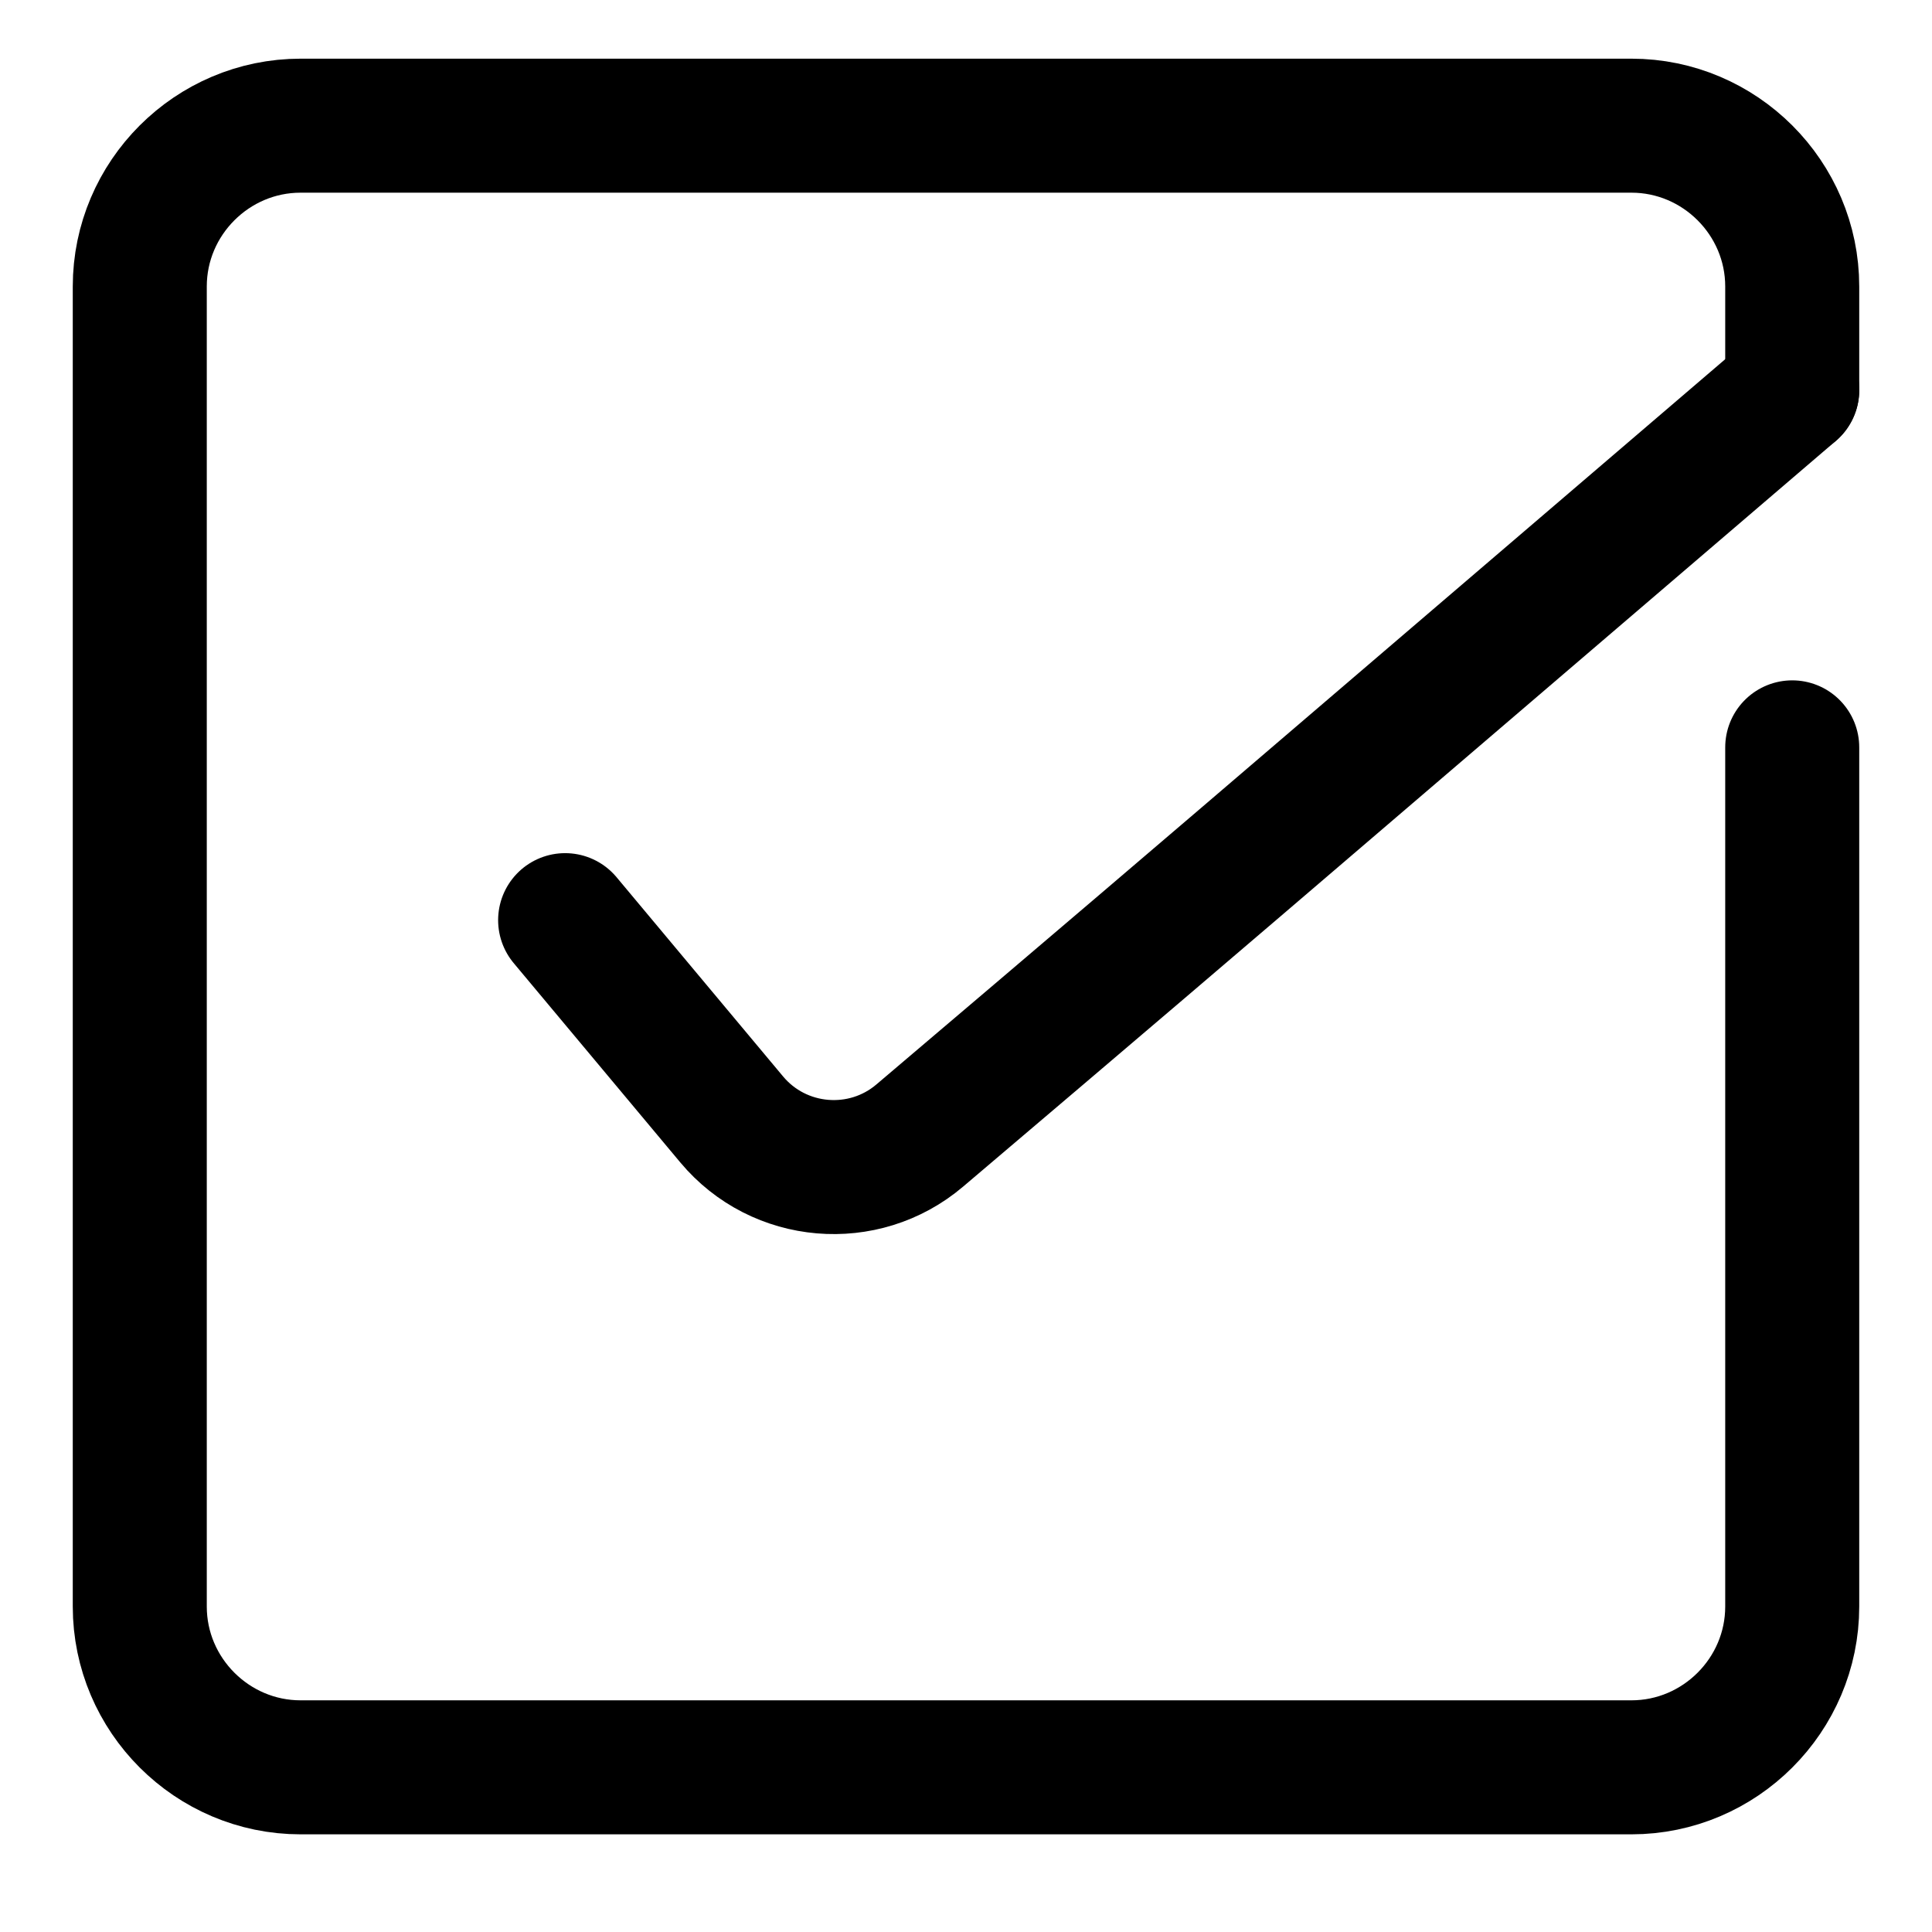
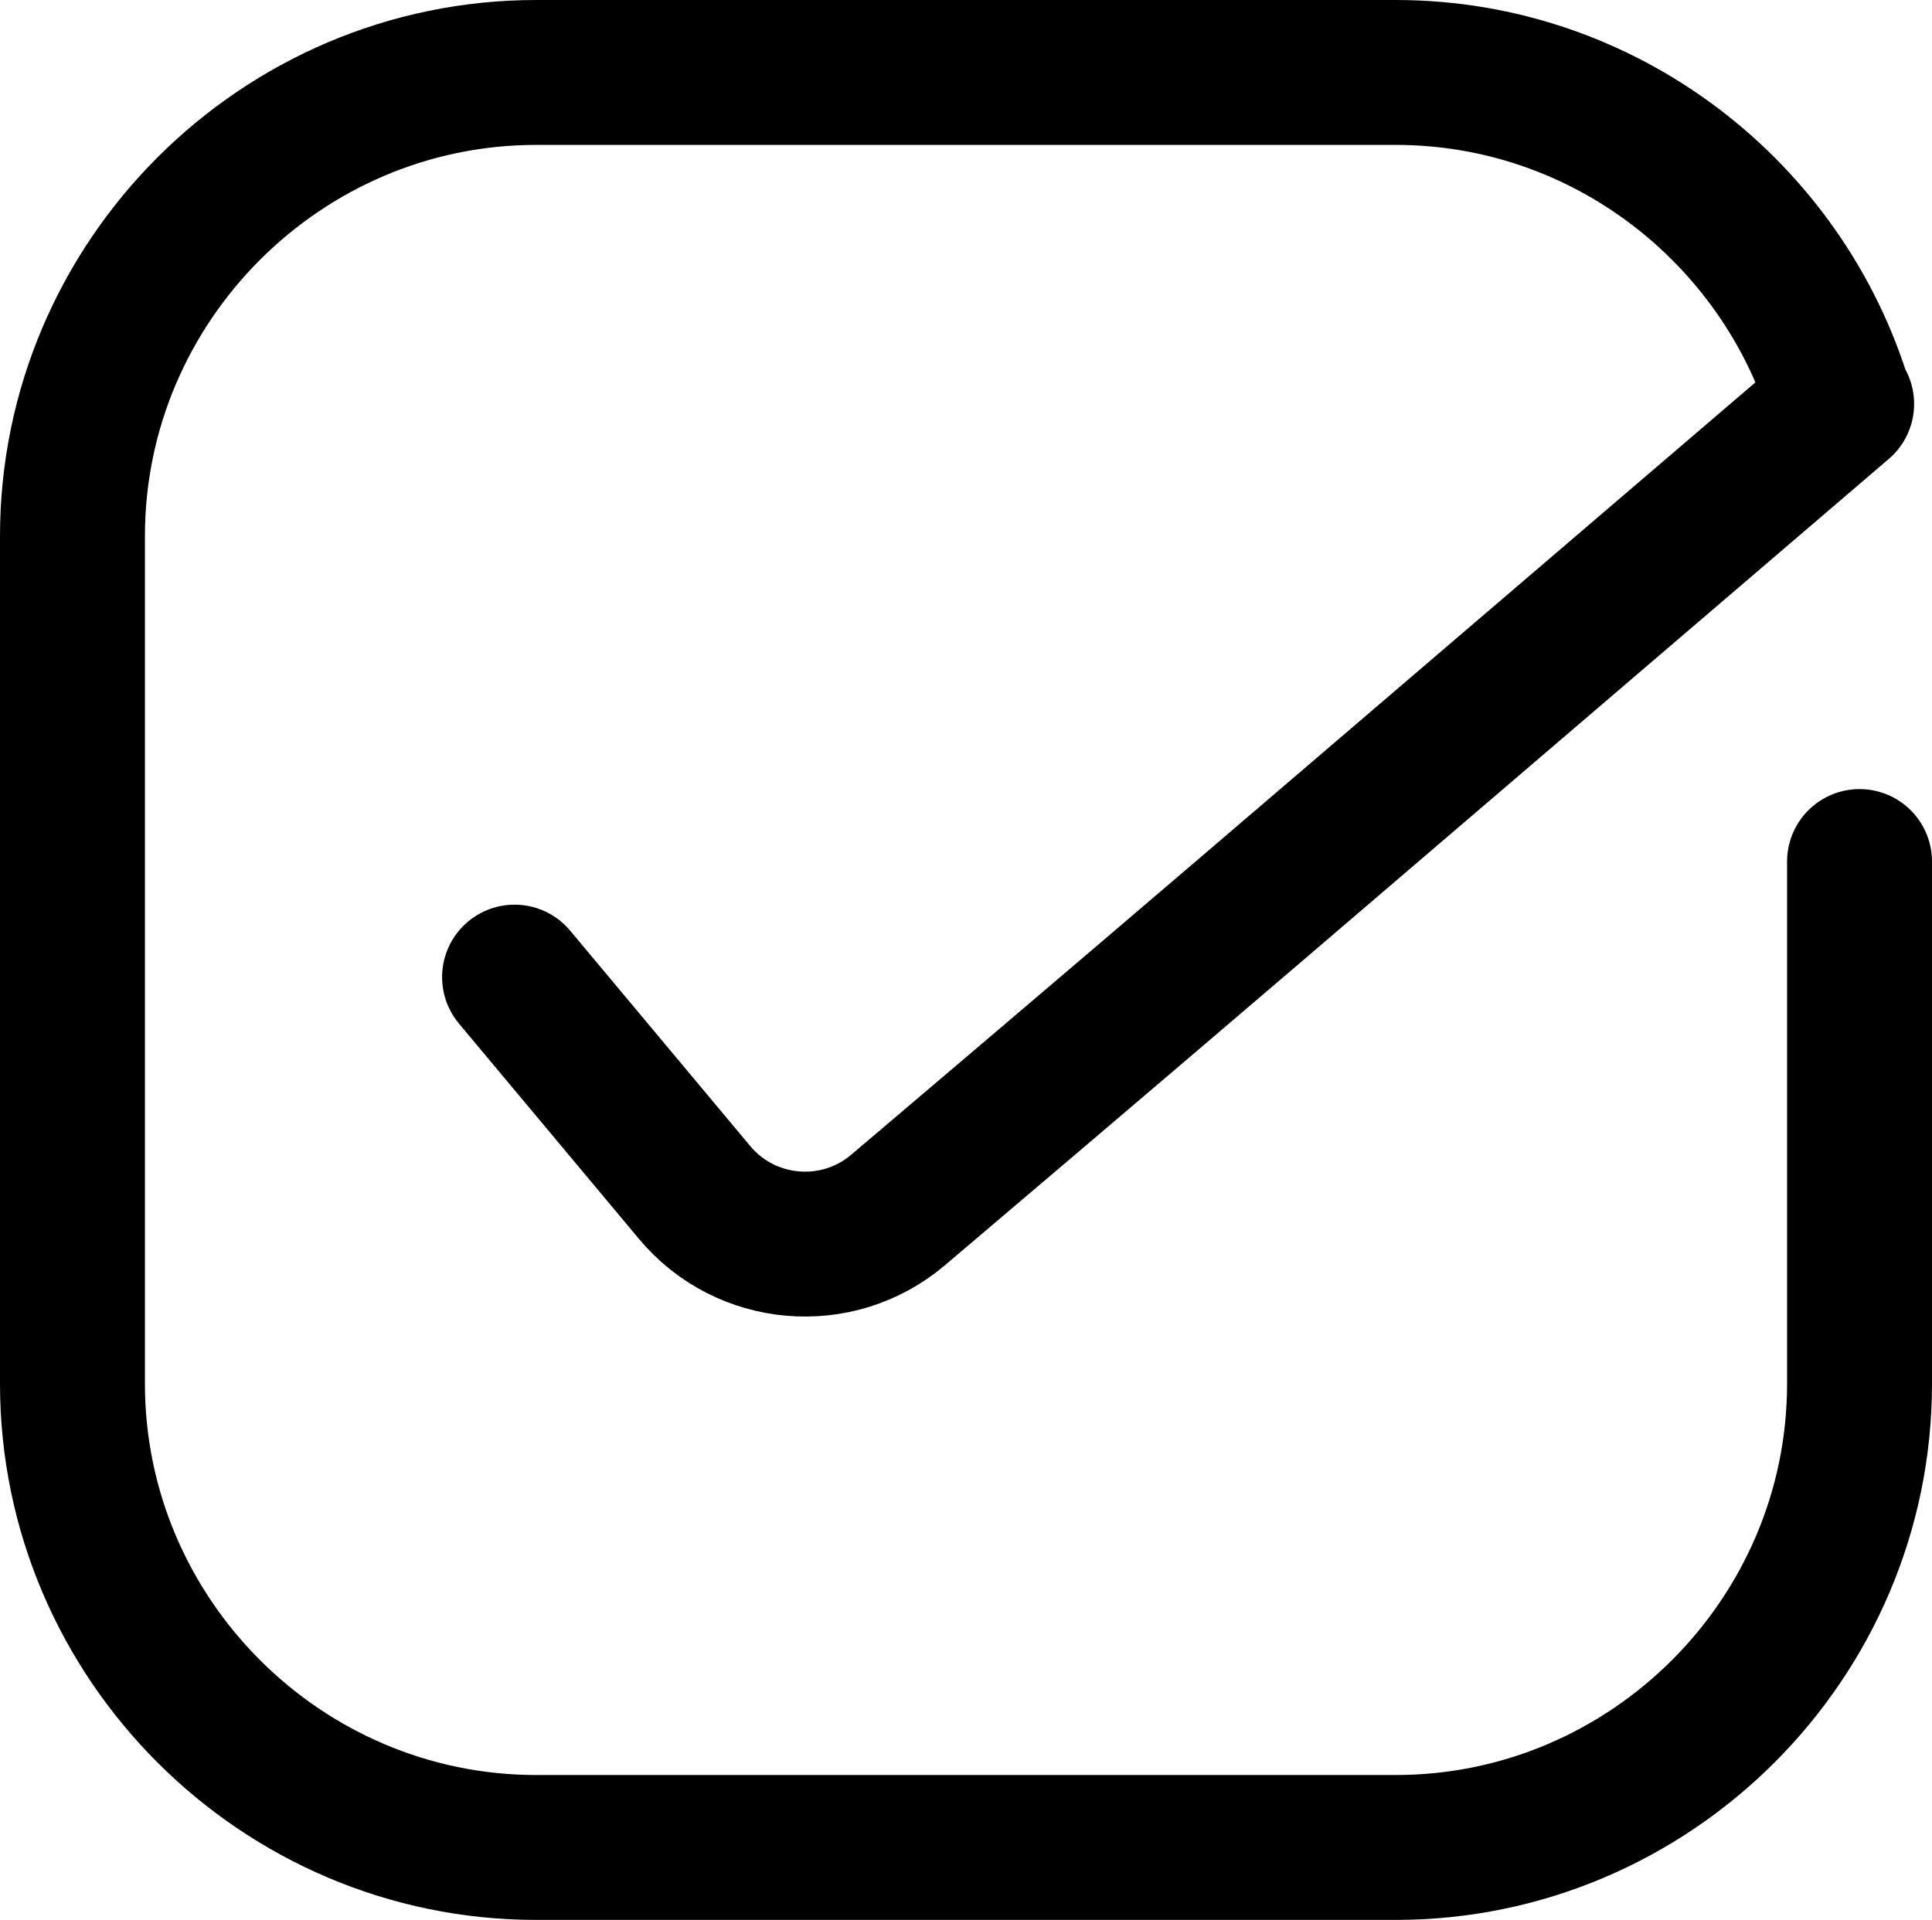
- <svg xmlns="http://www.w3.org/2000/svg" version="1.1" id="Layer_1" x="0px" y="0px" width="72.083px" height="72.083px" viewBox="0 0 72.083 72.083" enable-background="new 0 0 72.083 72.083" xml:space="preserve">
-   <path fill="none" stroke="currentColor" stroke-width="5" stroke-linecap="round" stroke-linejoin="round" stroke-miterlimit="10" d="  M21.085,34.331l6.215,7.436c1.764,2.11,4.921,2.38,7.017,0.599l4.454-3.784c2.096-1.781,5.52-4.701,7.609-6.489l20.489-17.541" />
-   <path fill="none" stroke="currentColor" stroke-width="5" stroke-linecap="round" stroke-linejoin="round" stroke-miterlimit="10" d="  M66.868,27.884v32.055c0,3.3-2.7,6-6,6H11.215c-3.3,0-6-2.7-6-6v-49.25c0-3.3,2.7-6,6-6h49.653c3.3,0,6,2.7,6,6v3.863" />
+ <svg xmlns="http://www.w3.org/2000/svg" version="1.1" id="Layer_1" x="0px" y="0px" width="66.653px" height="66.25px" viewBox="0 0 66.653 66.25" enable-background="new 0 0 66.653 66.25" xml:space="preserve">
+   <path fill="none" stroke="currentColor" stroke-width="5" stroke-linecap="round" stroke-linejoin="round" stroke-miterlimit="10" d="  M17.752,33.717l6.215,7.436c1.764,2.11,4.921,2.38,7.017,0.599l4.454-3.784c2.096-1.781,5.52-4.701,7.609-6.489l20.489-17.541  l-0.048,0C61.51,7.342,55.37,2.5,48.153,2.5H18.5c-8.8,0-16,7.2-16,16v29.25c0,8.8,7.2,16,16,16h29.653c8.8,0,16-7.2,16-16V29.729" />
</svg>
